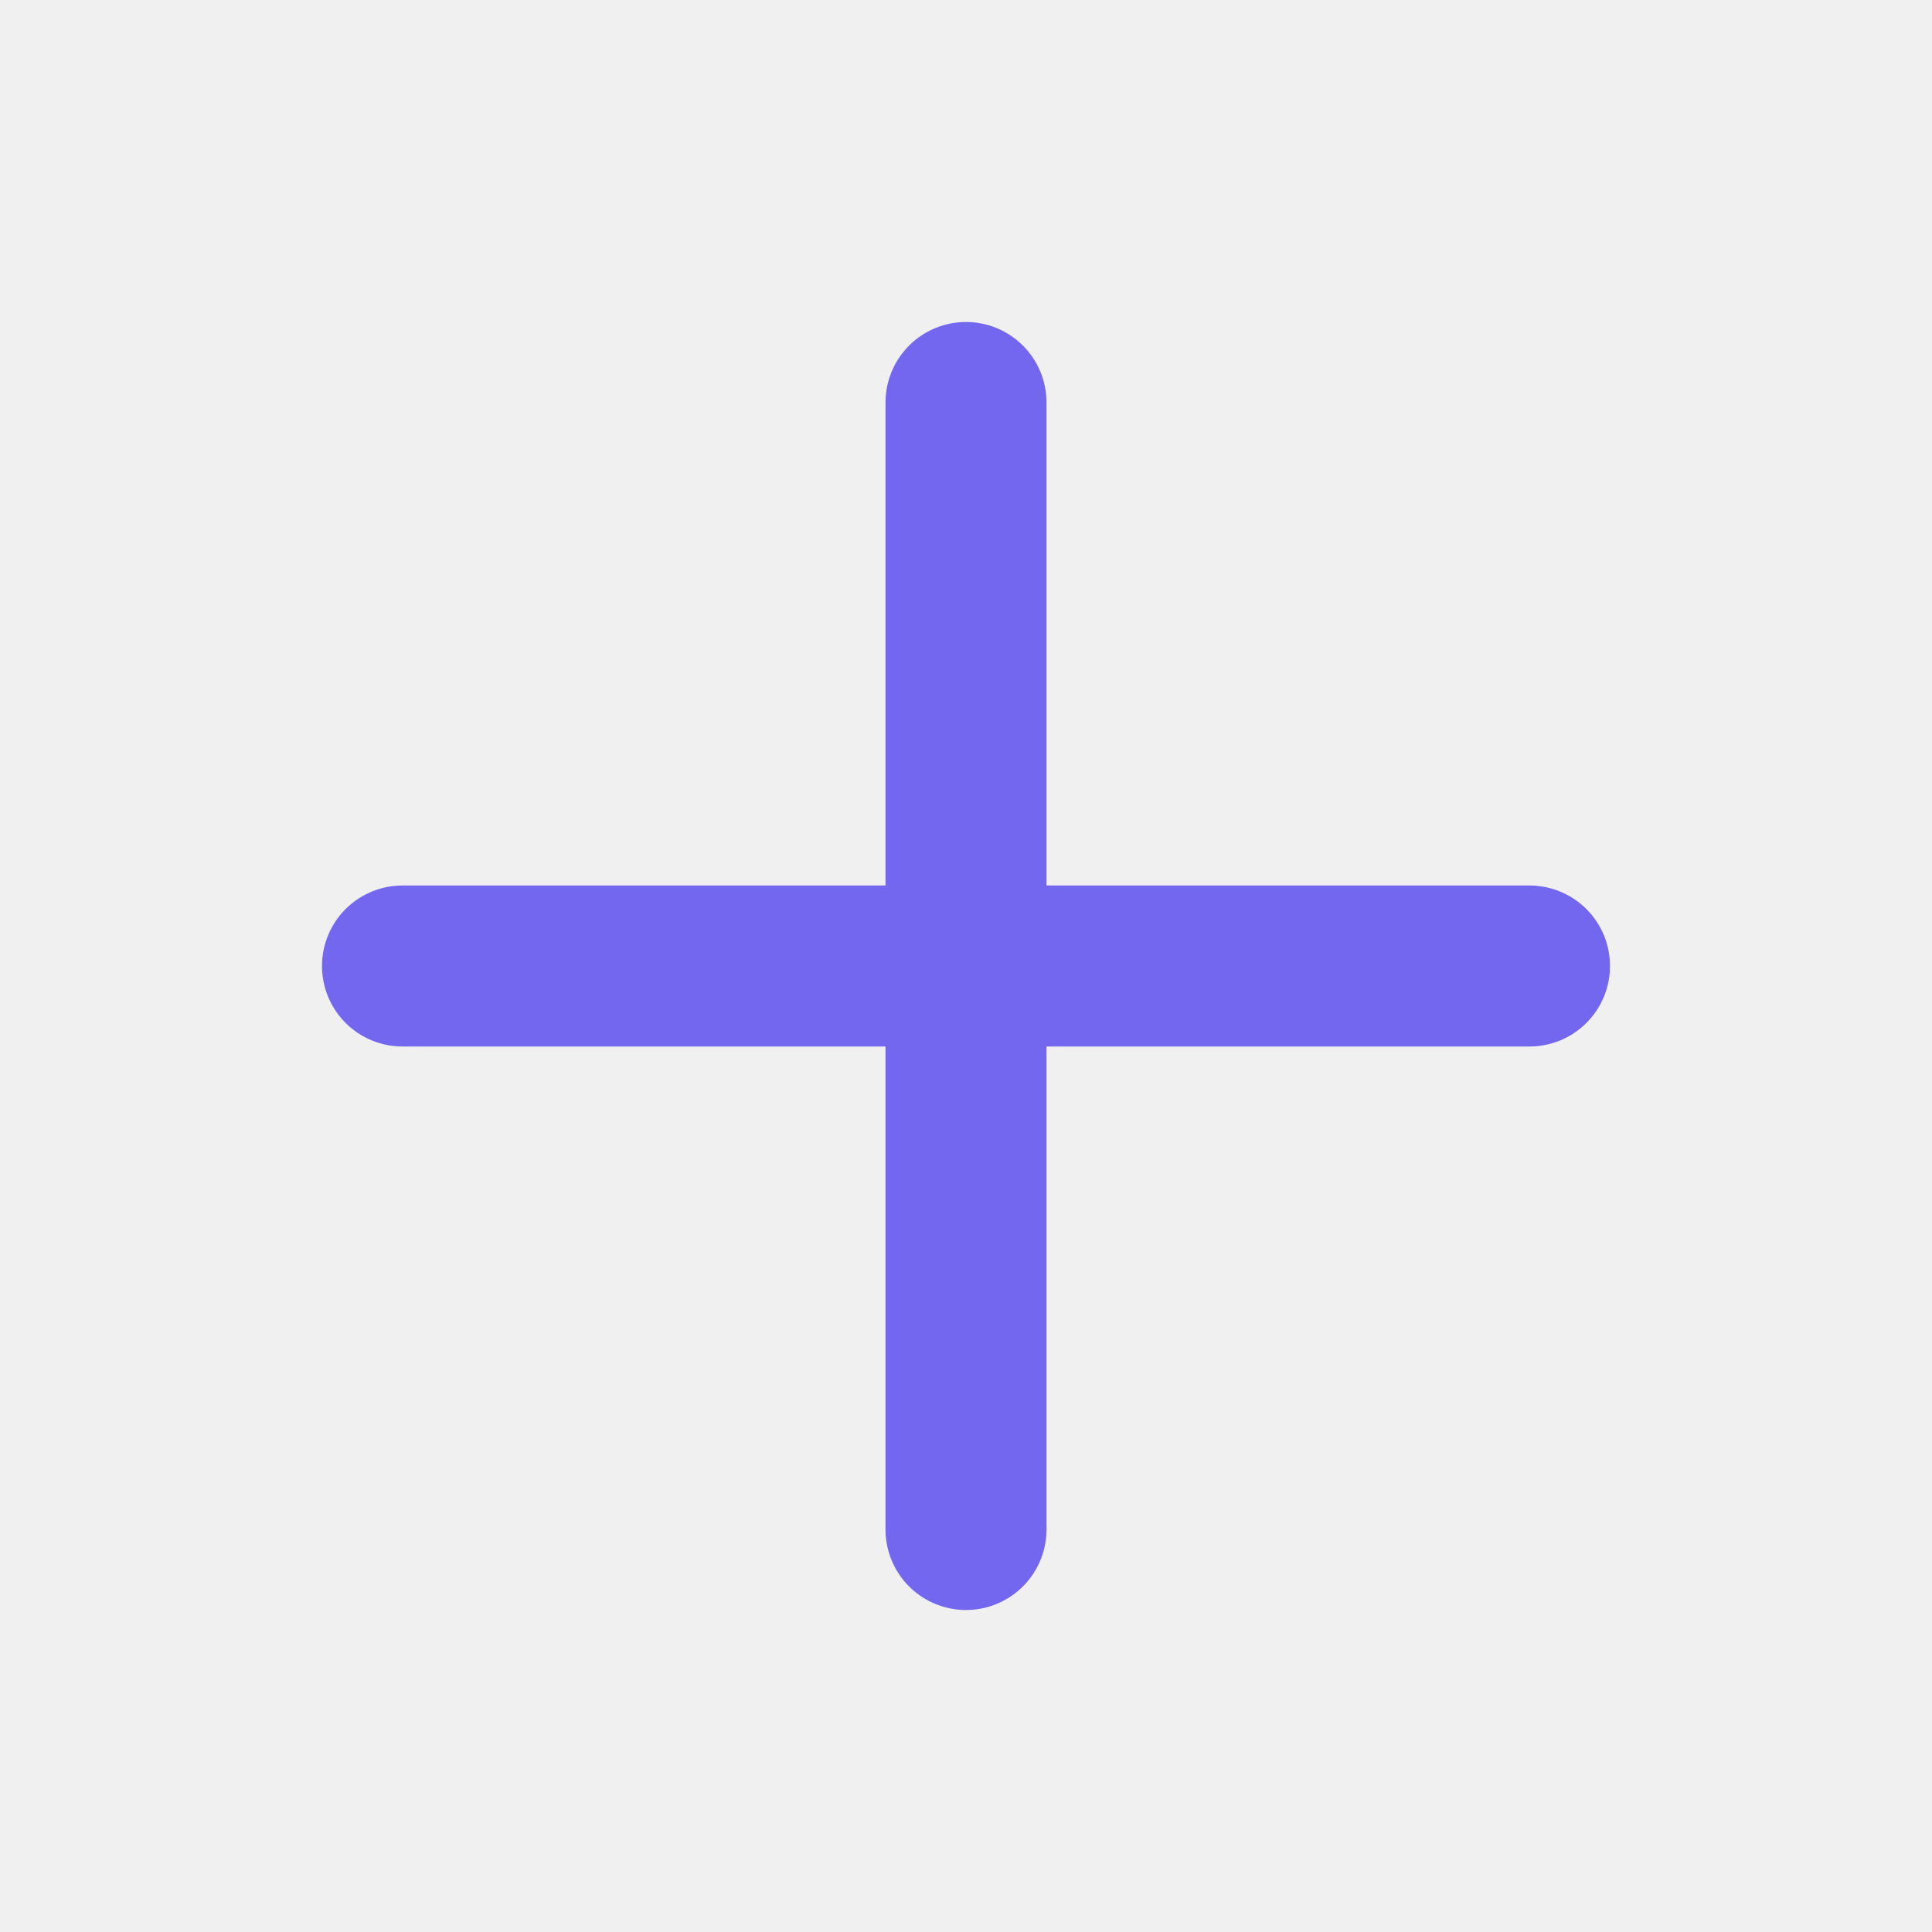
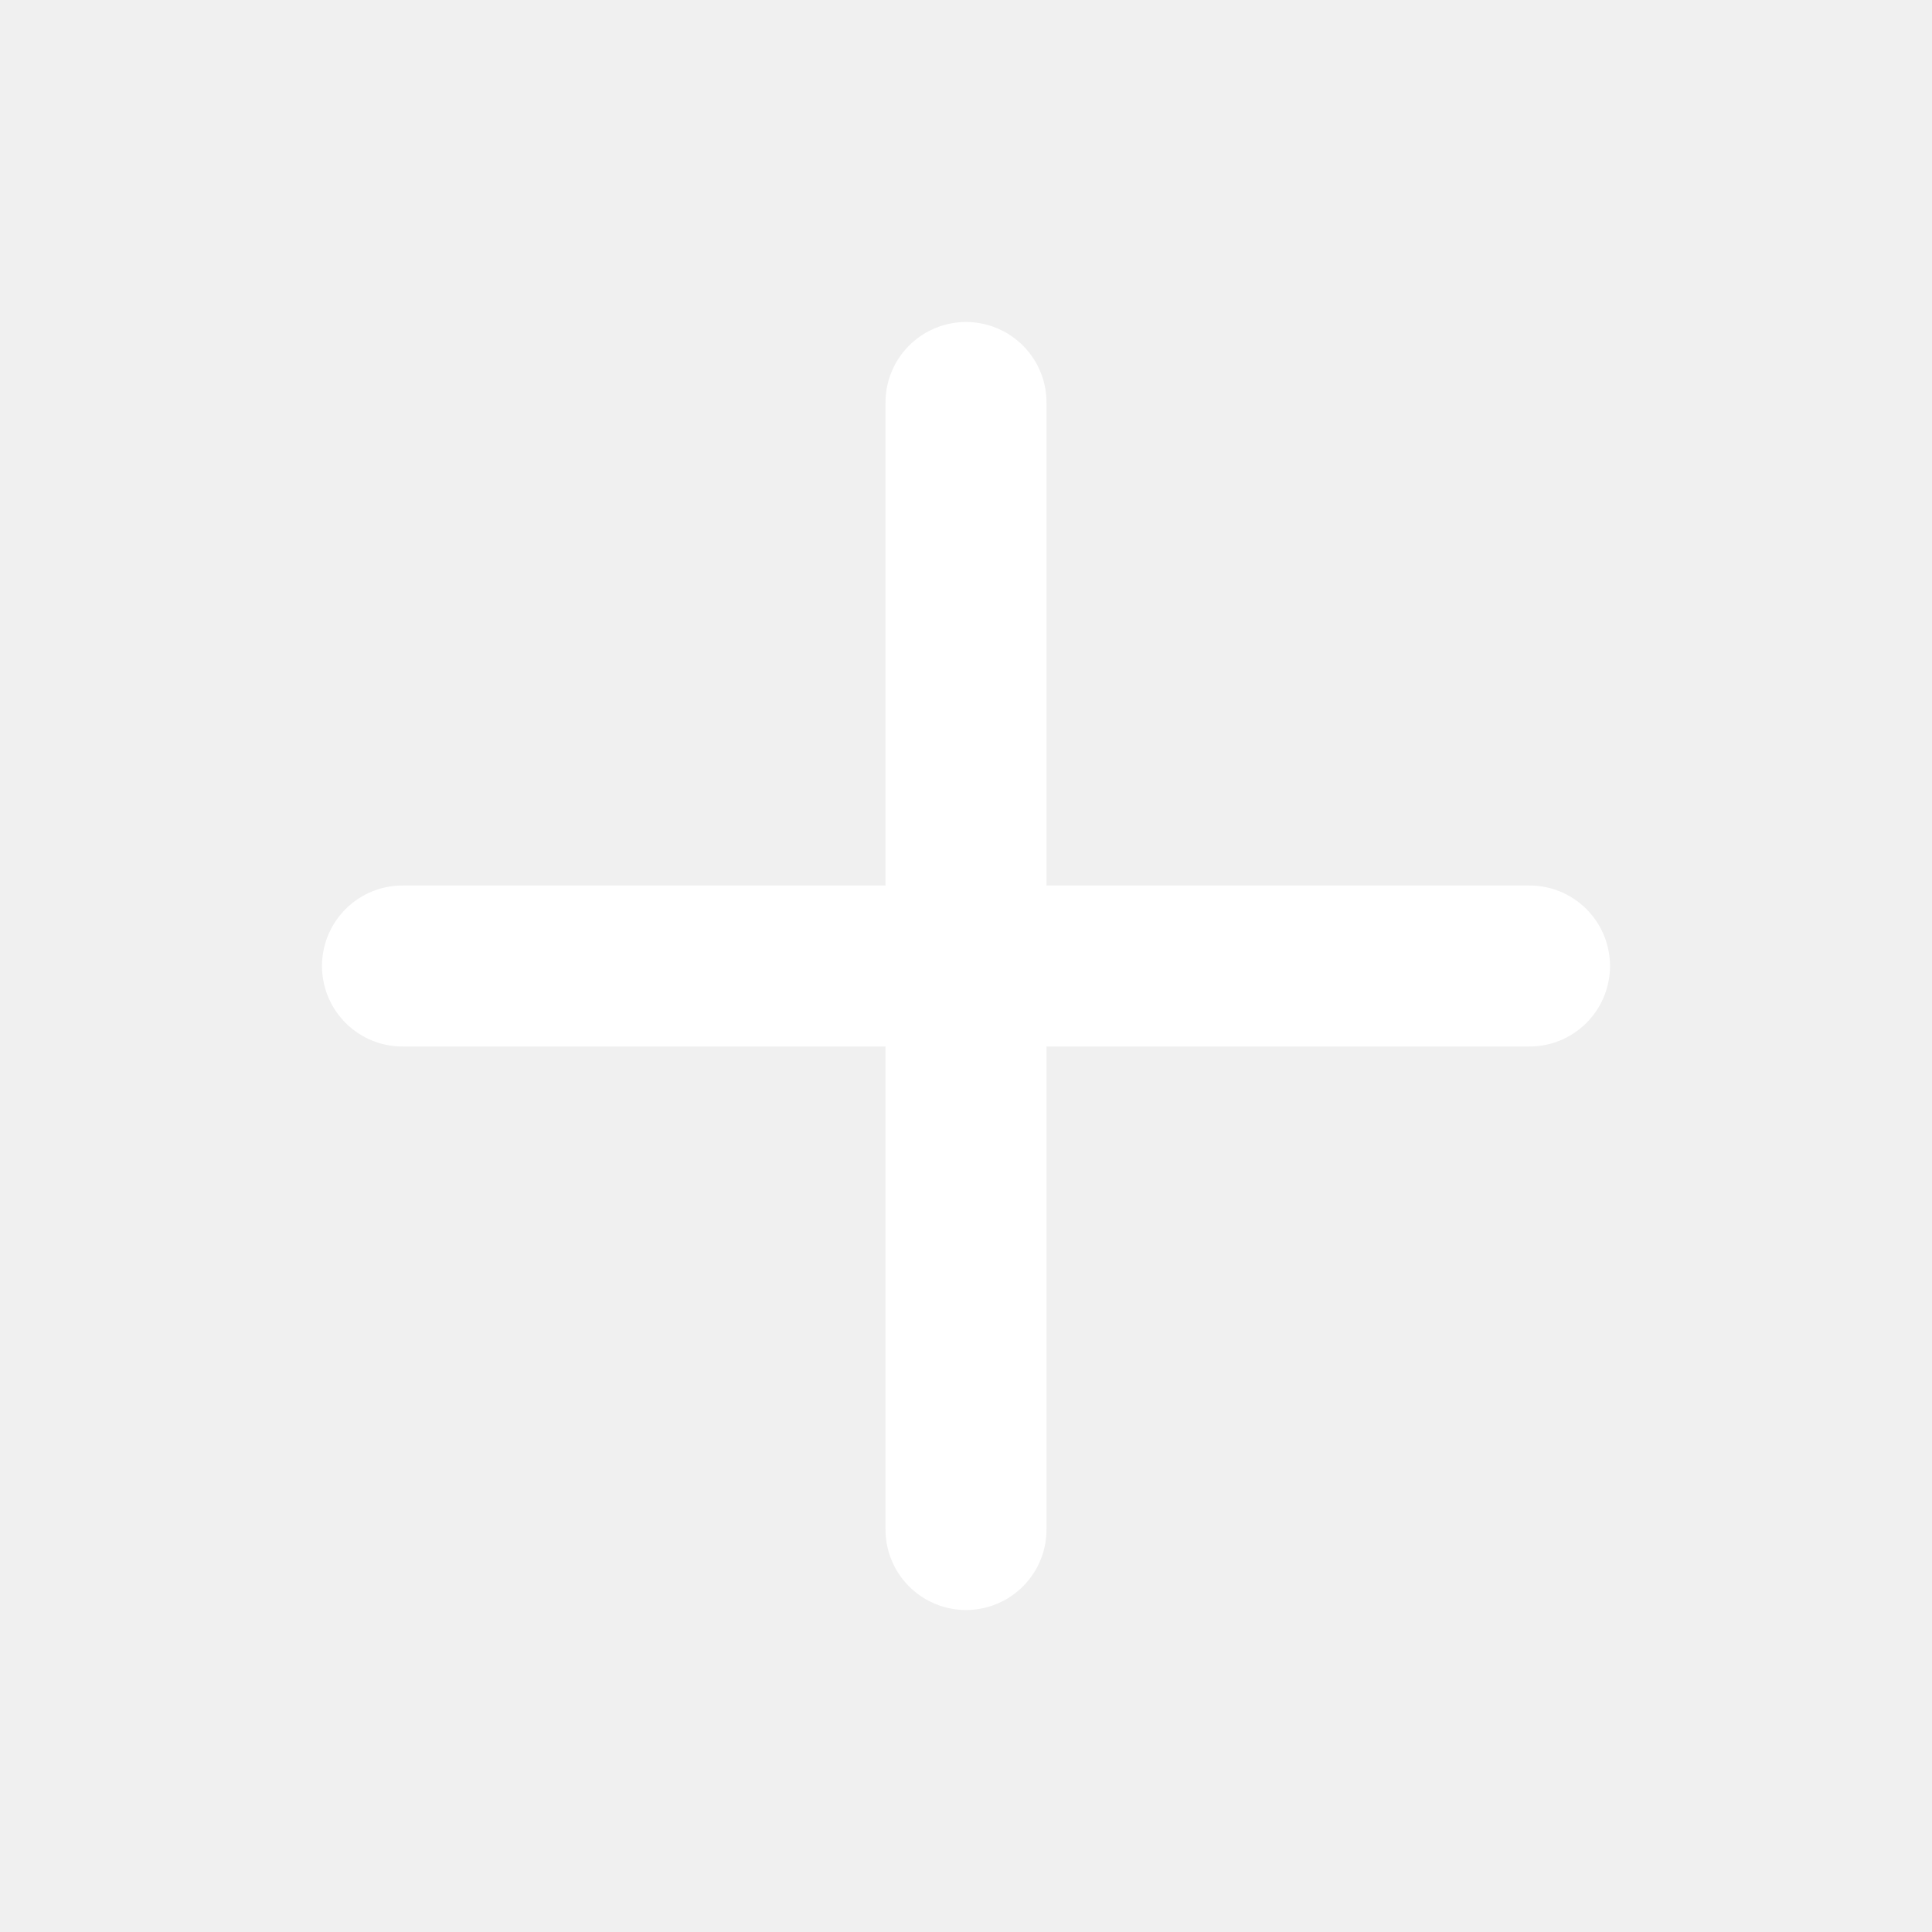
- <svg xmlns="http://www.w3.org/2000/svg" width="24" height="24" viewBox="0 0 24 24" fill="none">
-   <path d="M12 5V19" stroke="#7367F0" stroke-width="2" stroke-linecap="round" stroke-linejoin="round" />
-   <path d="M5 12H19" stroke="#7367F0" stroke-width="2" stroke-linecap="round" stroke-linejoin="round" />
+ <svg xmlns="http://www.w3.org/2000/svg" width="24" height="24" viewBox="0 0 24 24">
+   <path d="M12 5V19" stroke="#FFFFFF" stroke-width="2" stroke-linecap="round" stroke-linejoin="round" fill="#fff" />
+   <path d="M5 12H19" stroke="#FFFFFF" stroke-width="2" stroke-linecap="round" stroke-linejoin="round" />
</svg>
